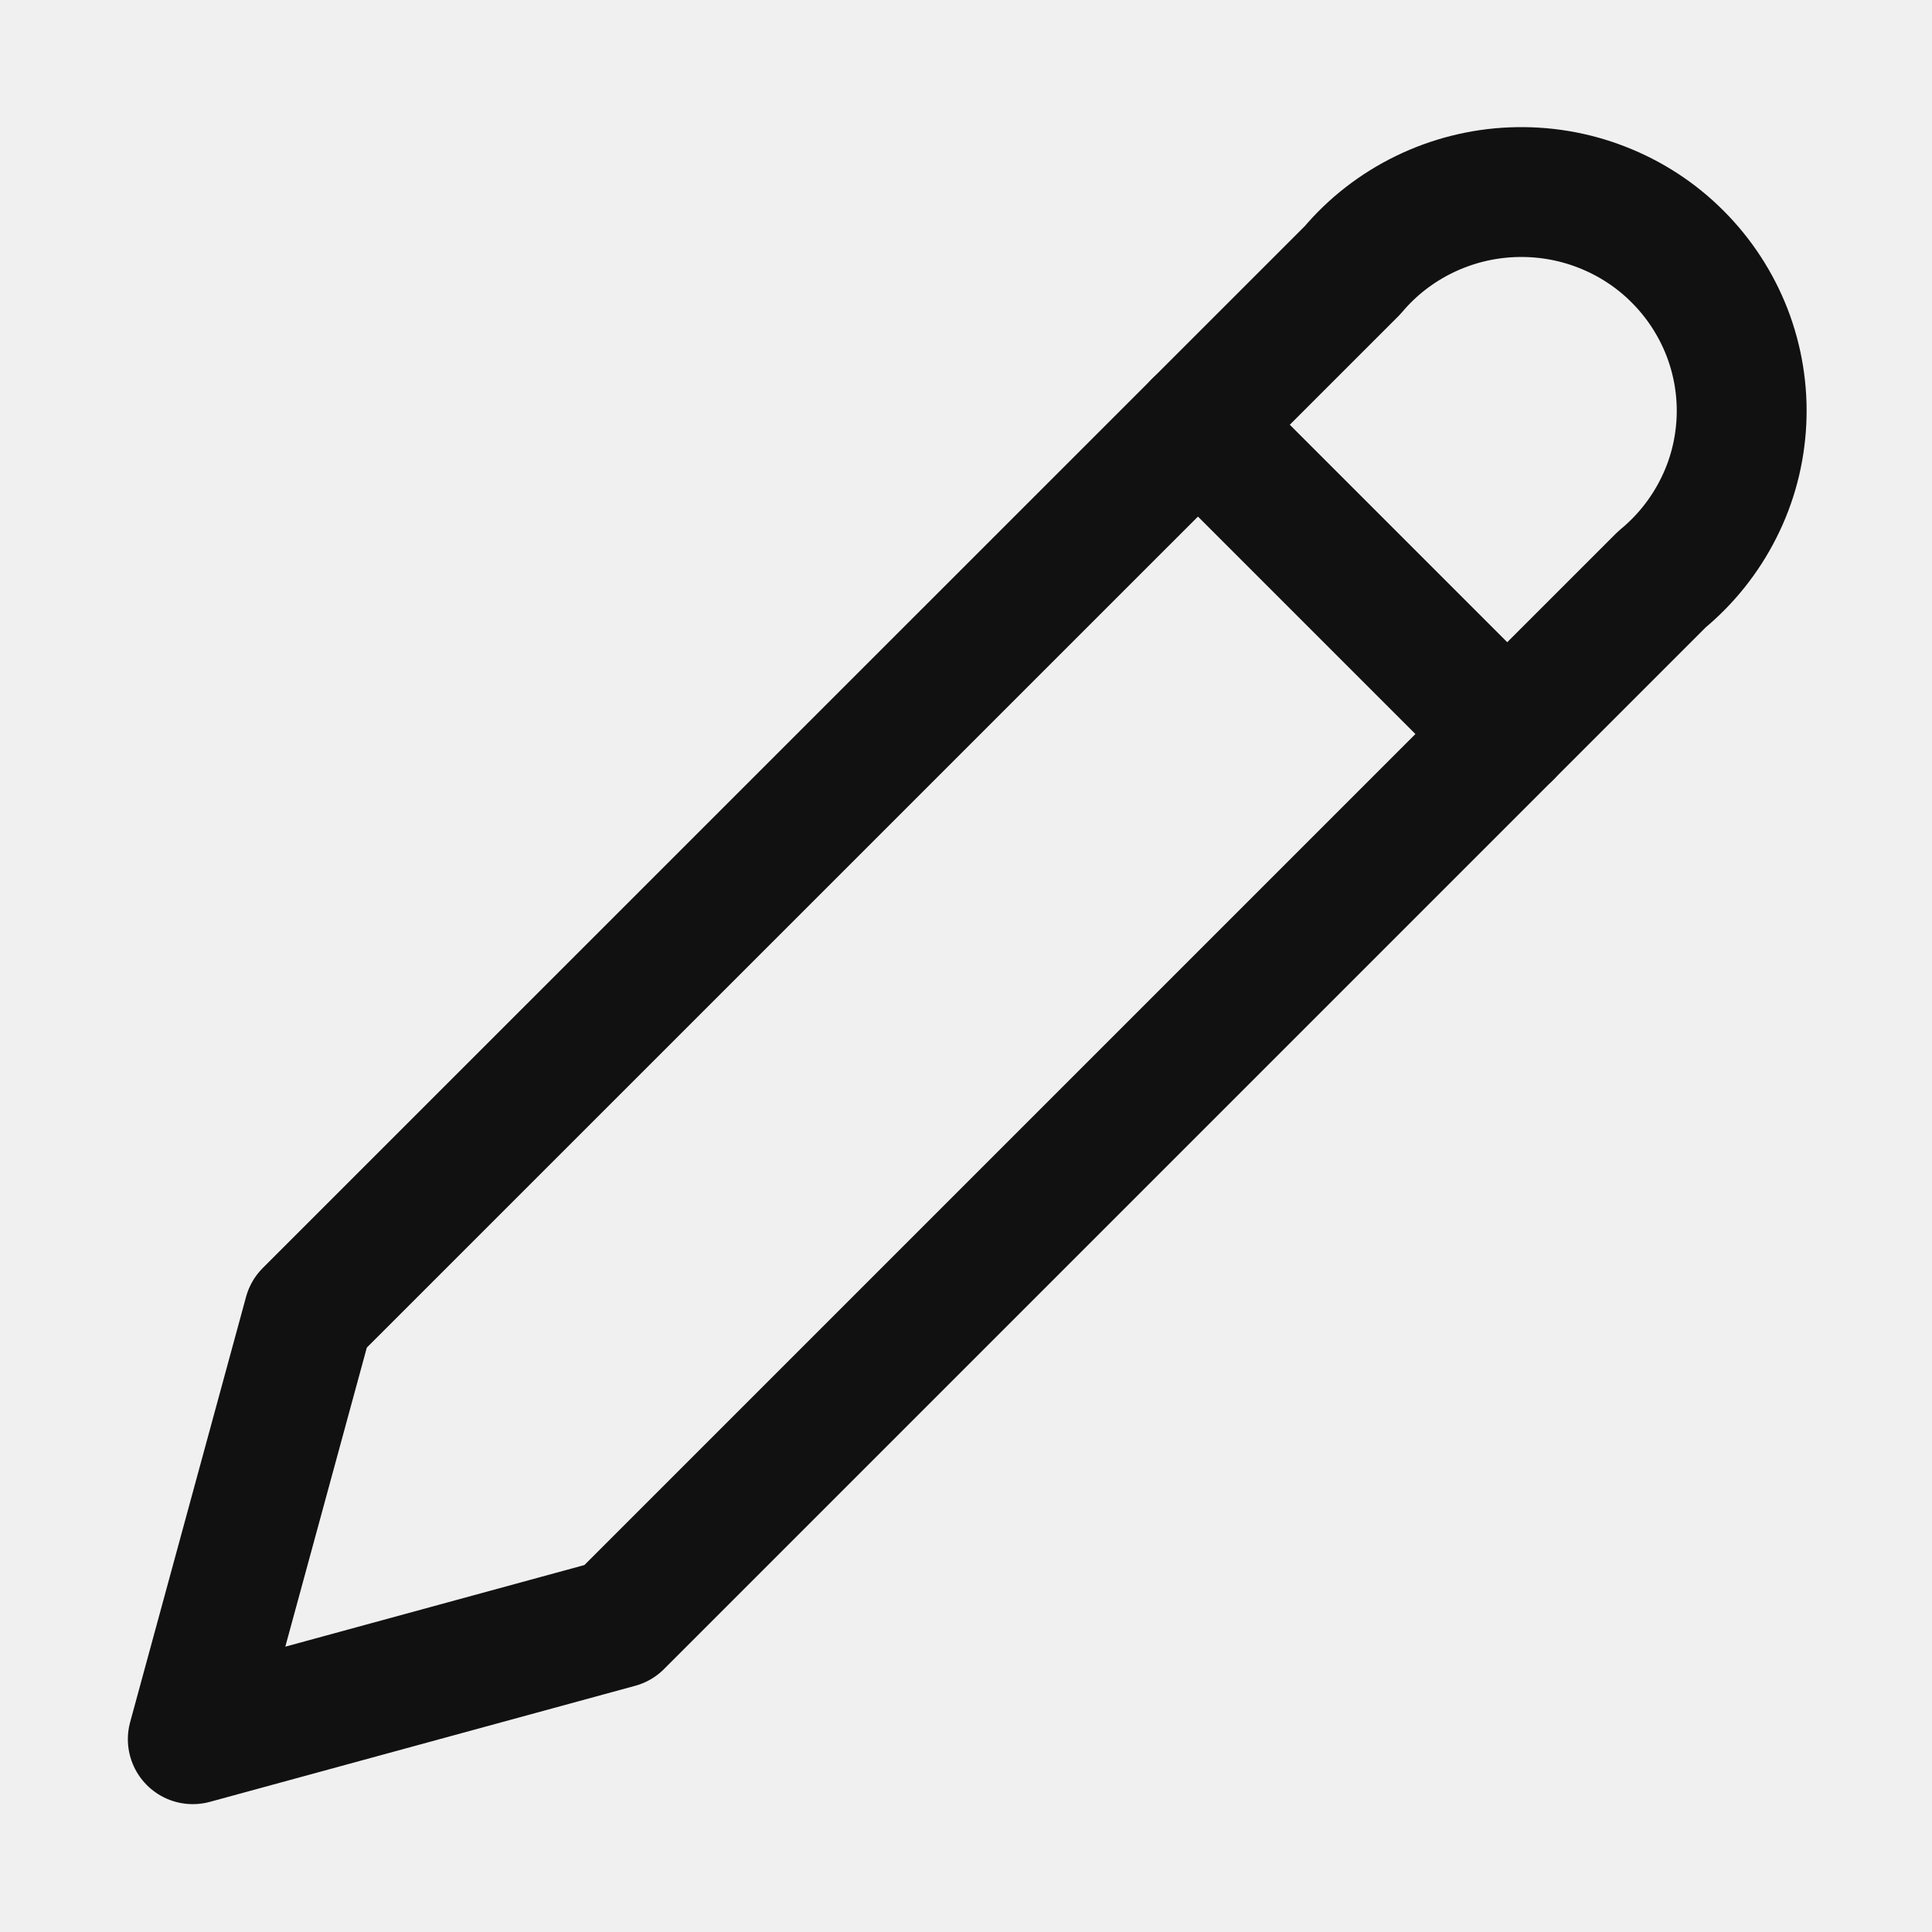
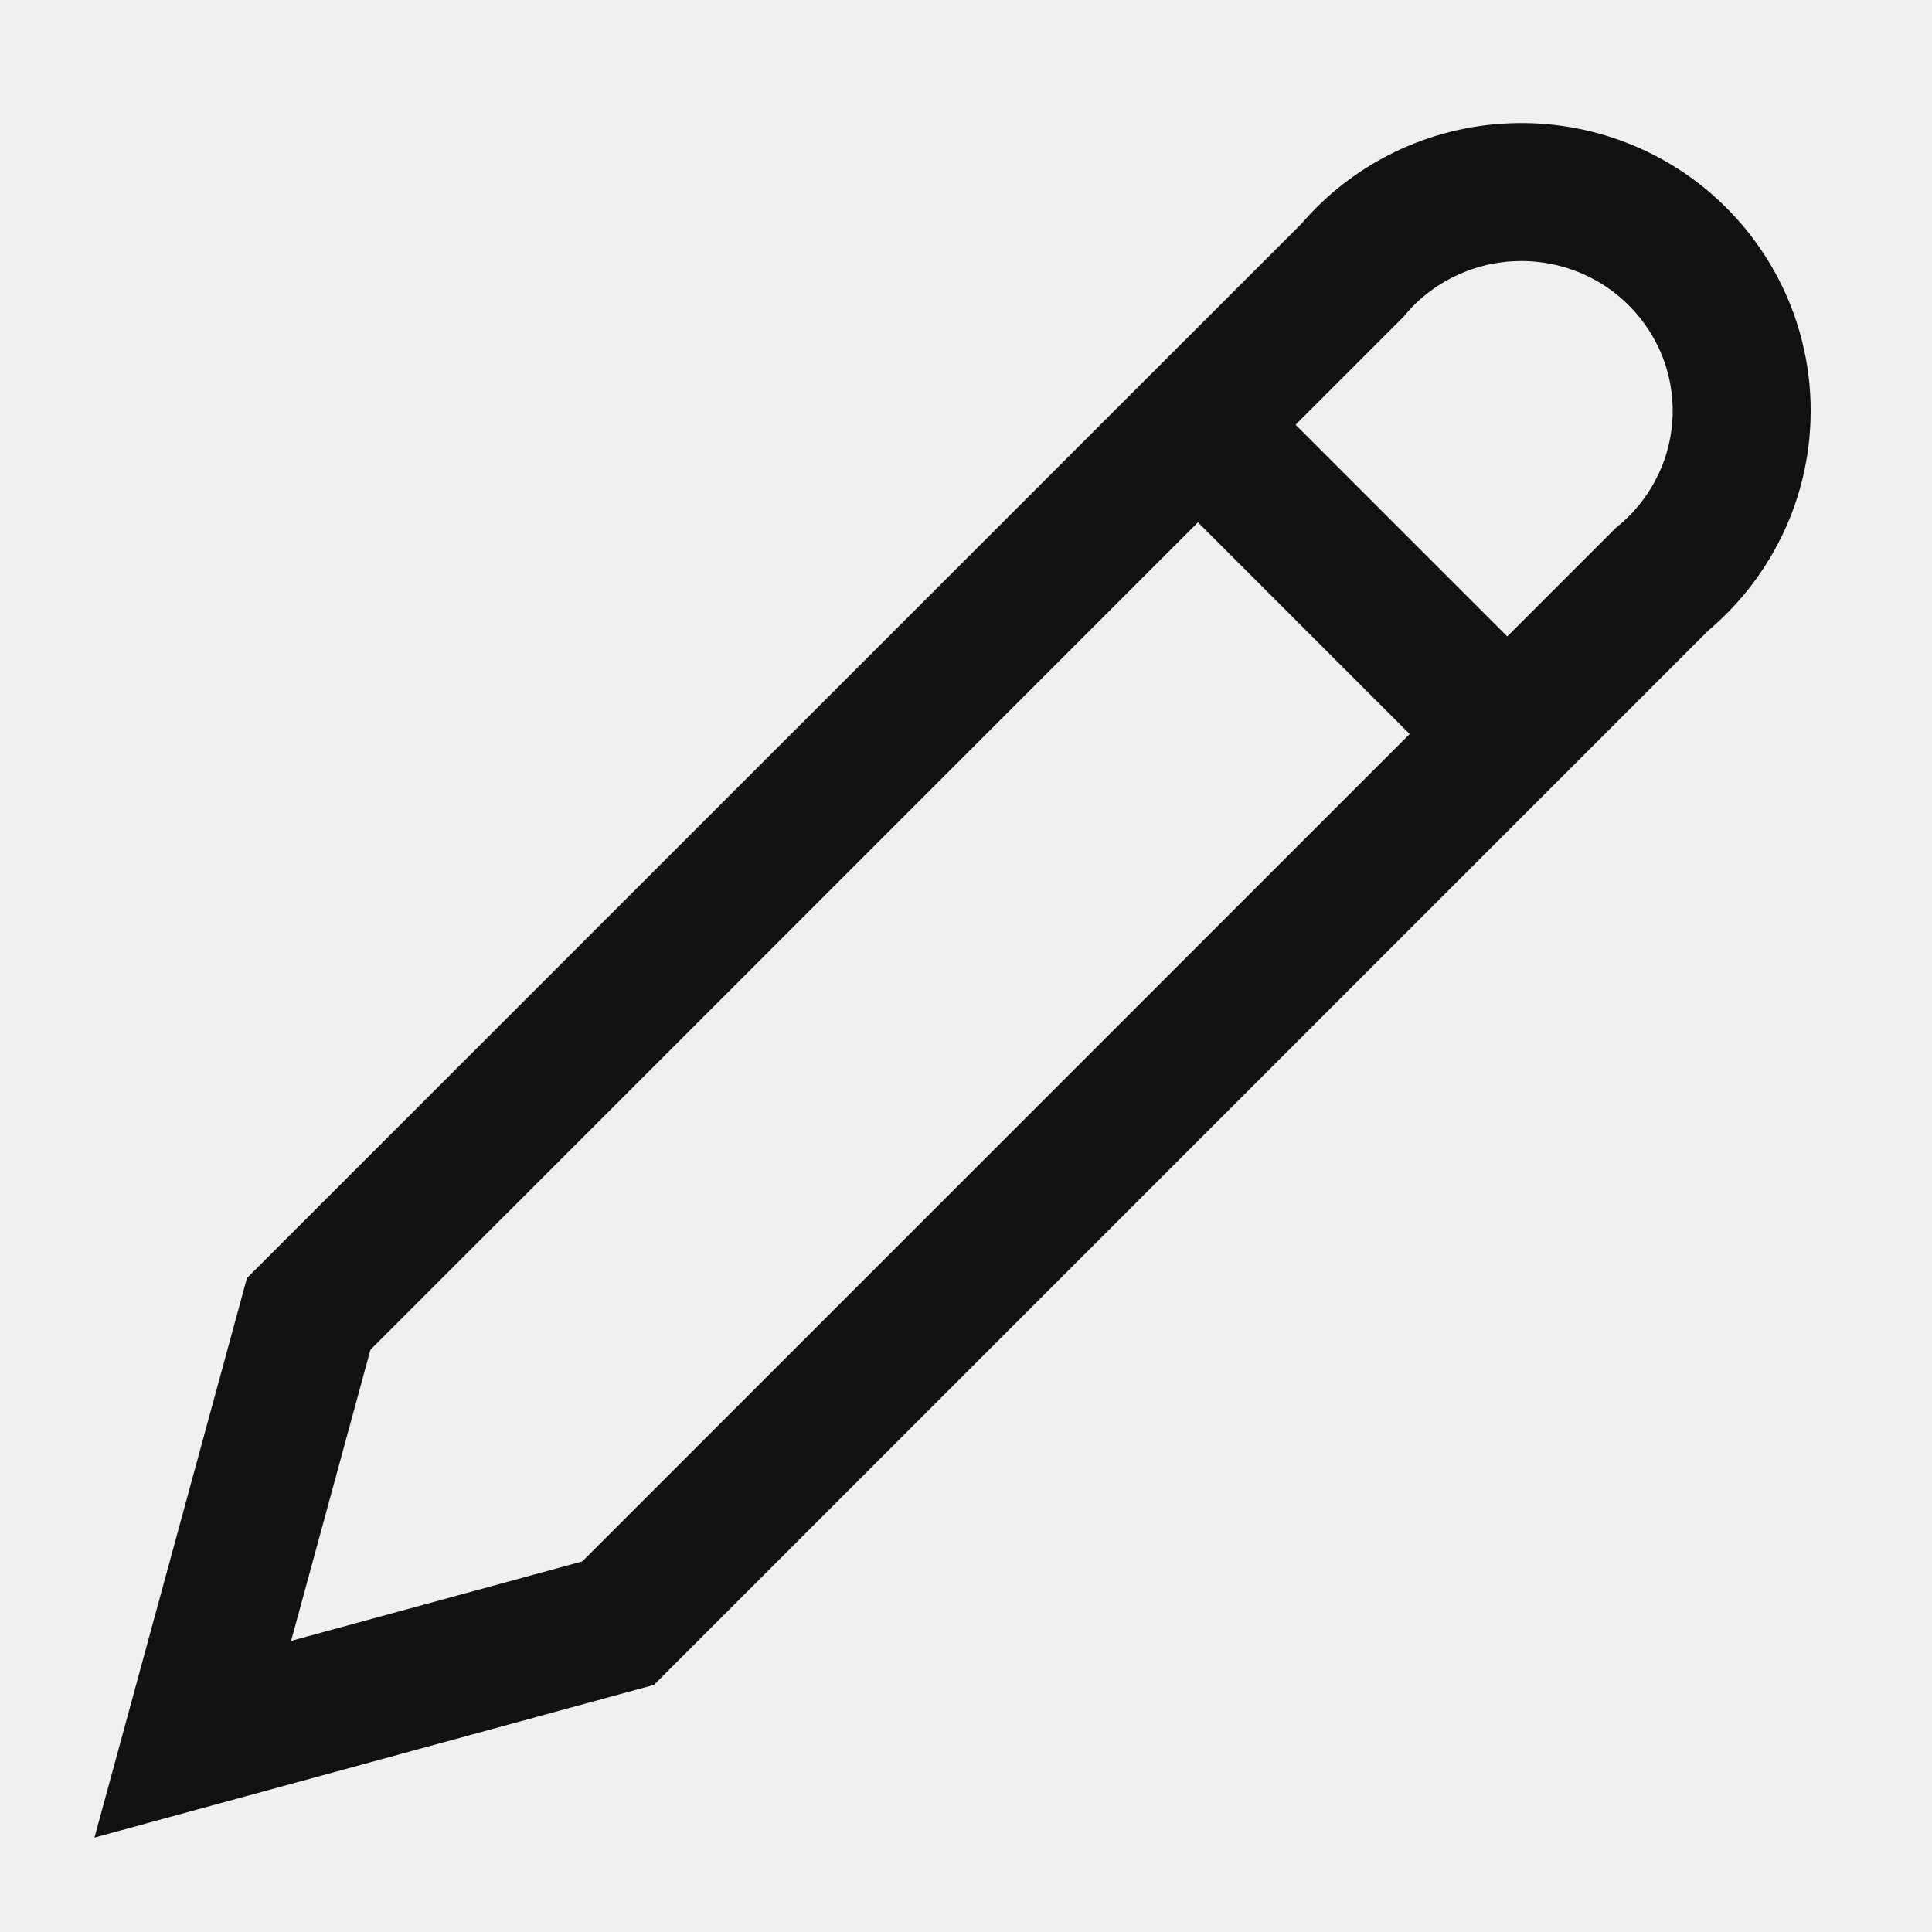
<svg xmlns="http://www.w3.org/2000/svg" width="14" height="14" viewBox="0 0 14 14" fill="none">
-   <g id="Frame" clip-path="url(#clip0_41_3)">
-     <path id="Vector" d="M9.802 1.957C9.944 1.788 10.121 1.651 10.32 1.554C10.519 1.457 10.736 1.402 10.958 1.393C11.179 1.384 11.4 1.42 11.607 1.501C11.813 1.581 12.001 1.703 12.157 1.86C12.313 2.016 12.435 2.203 12.515 2.409C12.594 2.614 12.63 2.834 12.619 3.054C12.608 3.274 12.552 3.489 12.452 3.686C12.353 3.883 12.213 4.058 12.043 4.198L4.479 11.762L1.397 12.603L2.237 9.521L9.802 1.957Z" stroke="#111111" stroke-width="0.941" stroke-linecap="round" stroke-linejoin="round" />
-     <path id="Vector_2" d="M8.681 3.078L10.922 5.319" stroke="#111111" stroke-width="0.941" stroke-linecap="round" stroke-linejoin="round" />
+   <g id="Frame" clipPath="url(#clip0_41_3)">
+     <path id="Vector" d="M9.802 1.957C9.944 1.788 10.121 1.651 10.32 1.554C10.519 1.457 10.736 1.402 10.958 1.393C11.179 1.384 11.4 1.42 11.607 1.501C11.813 1.581 12.001 1.703 12.157 1.86C12.313 2.016 12.435 2.203 12.515 2.409C12.594 2.614 12.63 2.834 12.619 3.054C12.608 3.274 12.552 3.489 12.452 3.686C12.353 3.883 12.213 4.058 12.043 4.198L4.479 11.762L1.397 12.603L2.237 9.521L9.802 1.957Z" stroke="#111111" strokeWidth="0.941" strokeLinecap="round" strokeLinejoin="round" />
+     <path id="Vector_2" d="M8.681 3.078L10.922 5.319" stroke="#111111" strokeWidth="0.941" strokeLinecap="round" strokeLinejoin="round" />
  </g>
  <defs>
    <clipPath id="clip0_41_3">
      <rect width="13.447" height="13.447" fill="white" transform="translate(0.276367 0.276367)" />
    </clipPath>
  </defs>
</svg>
